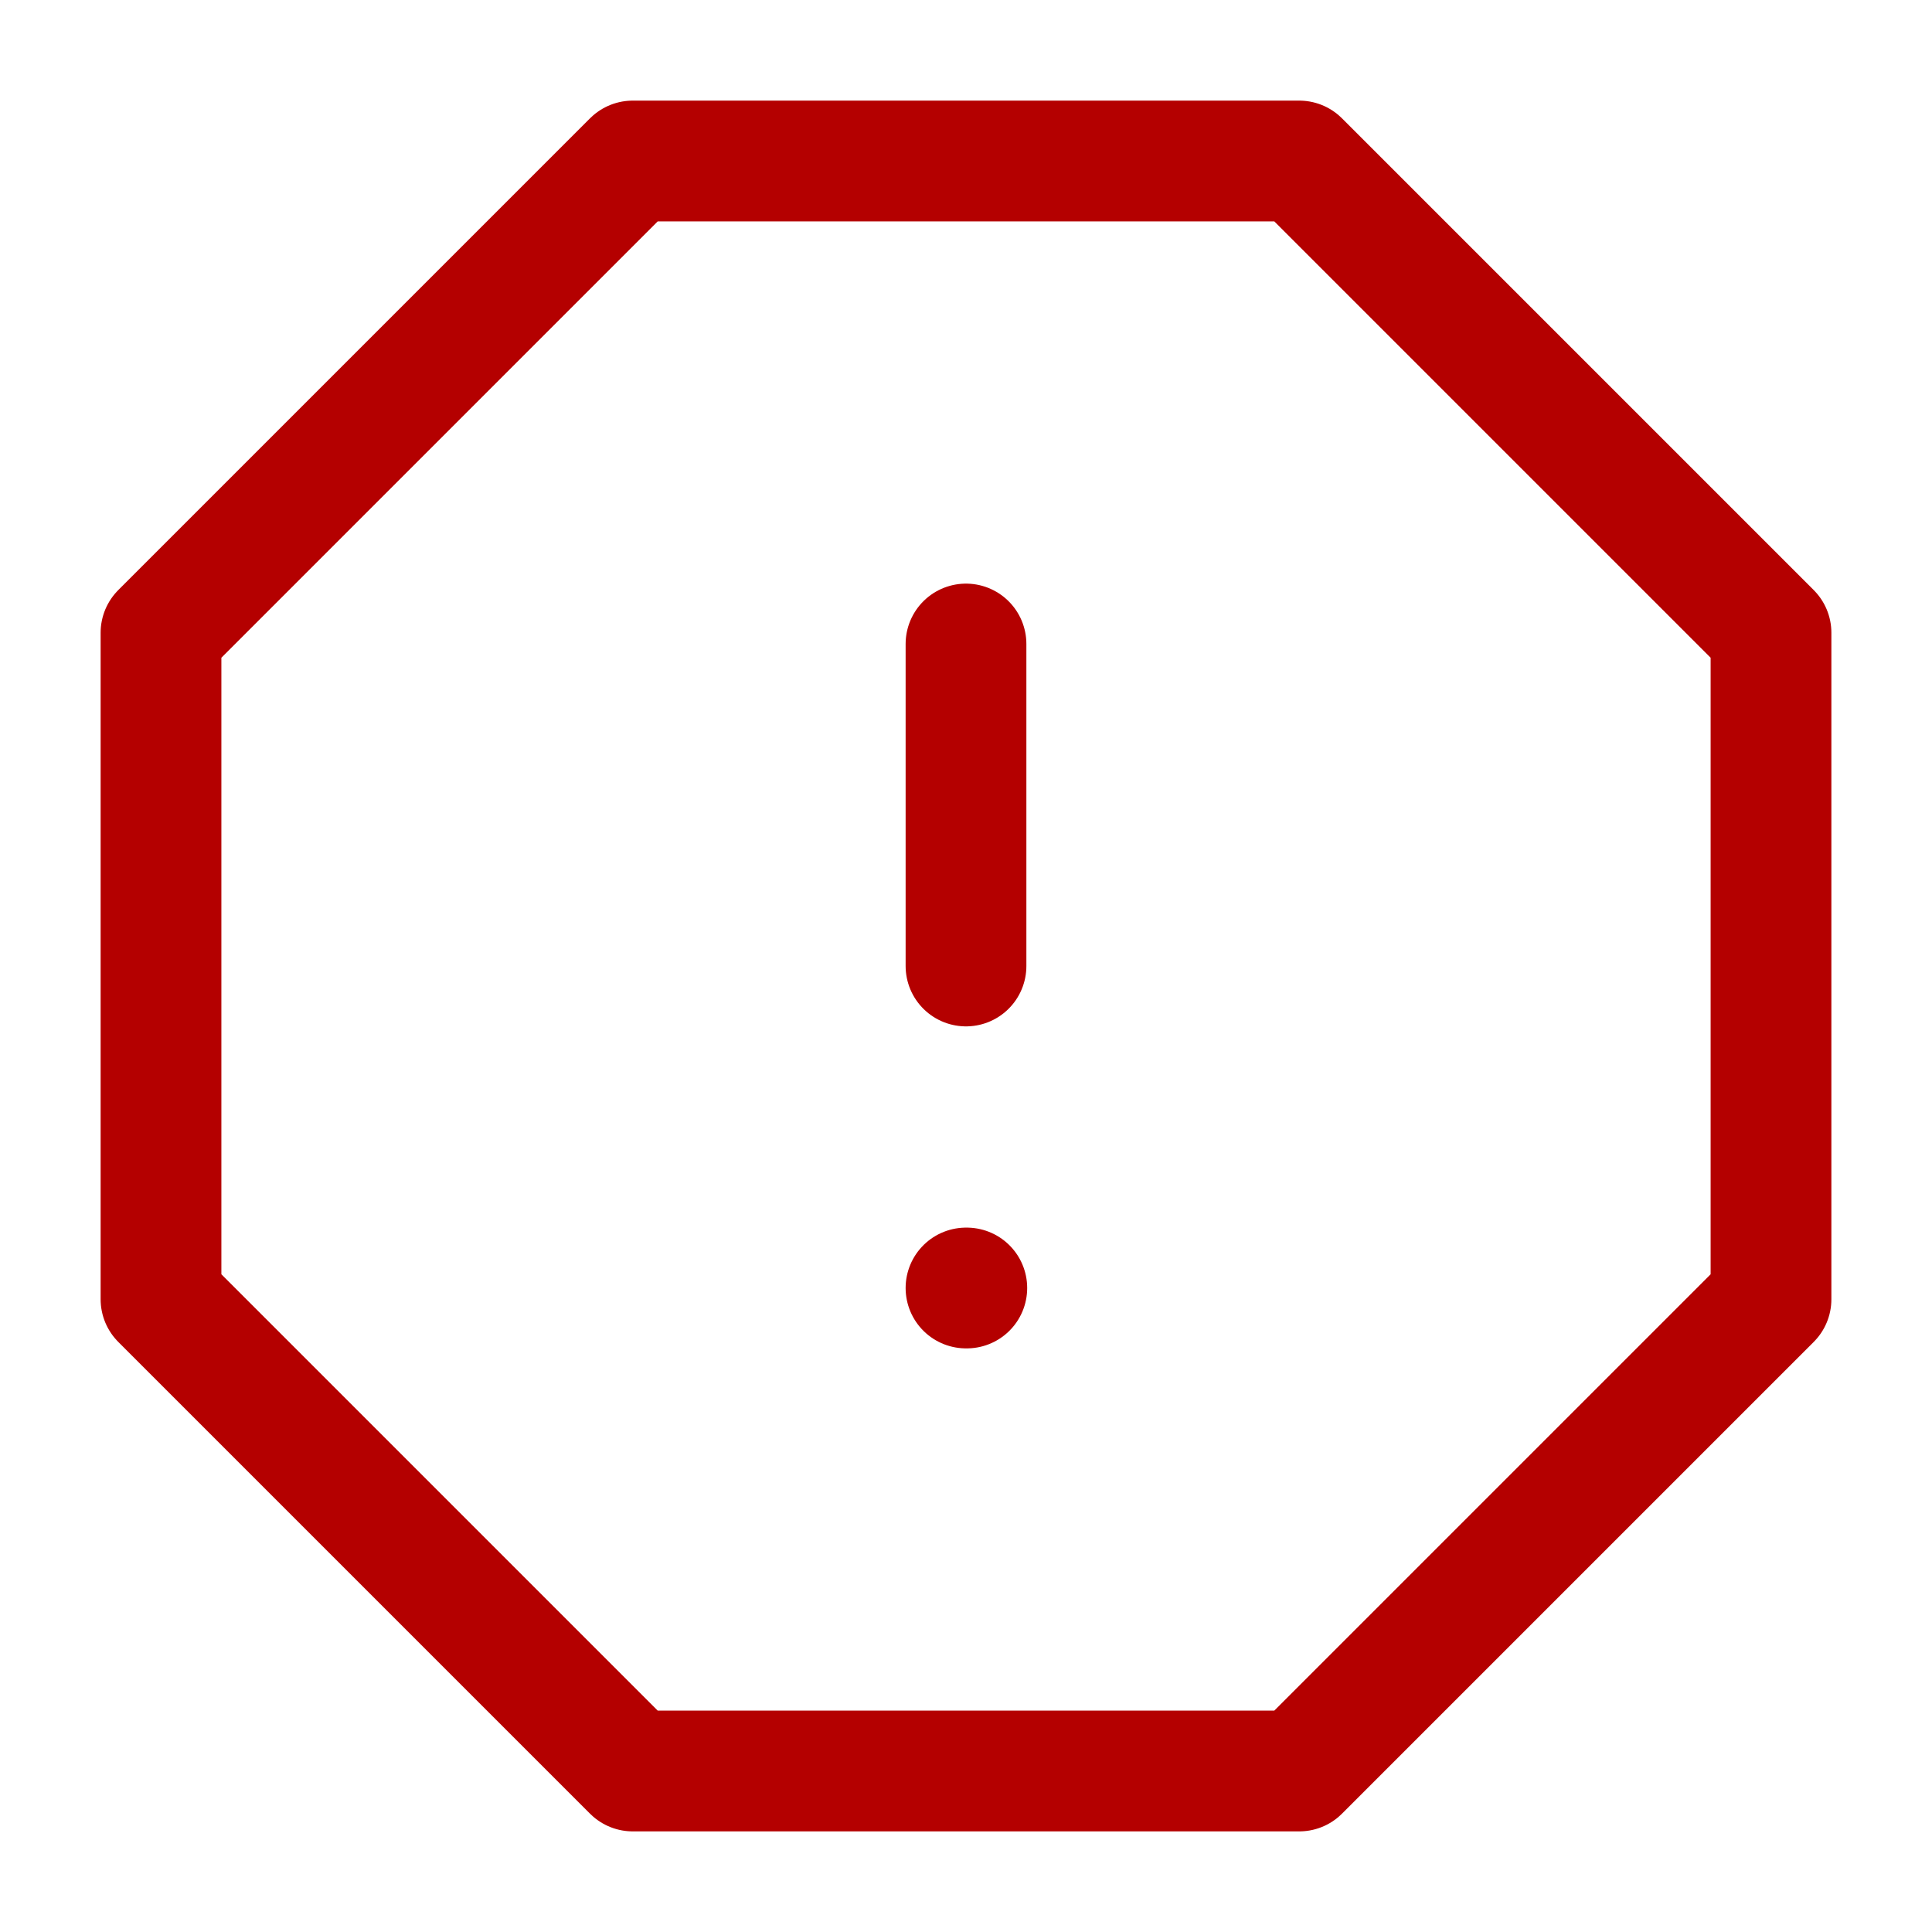
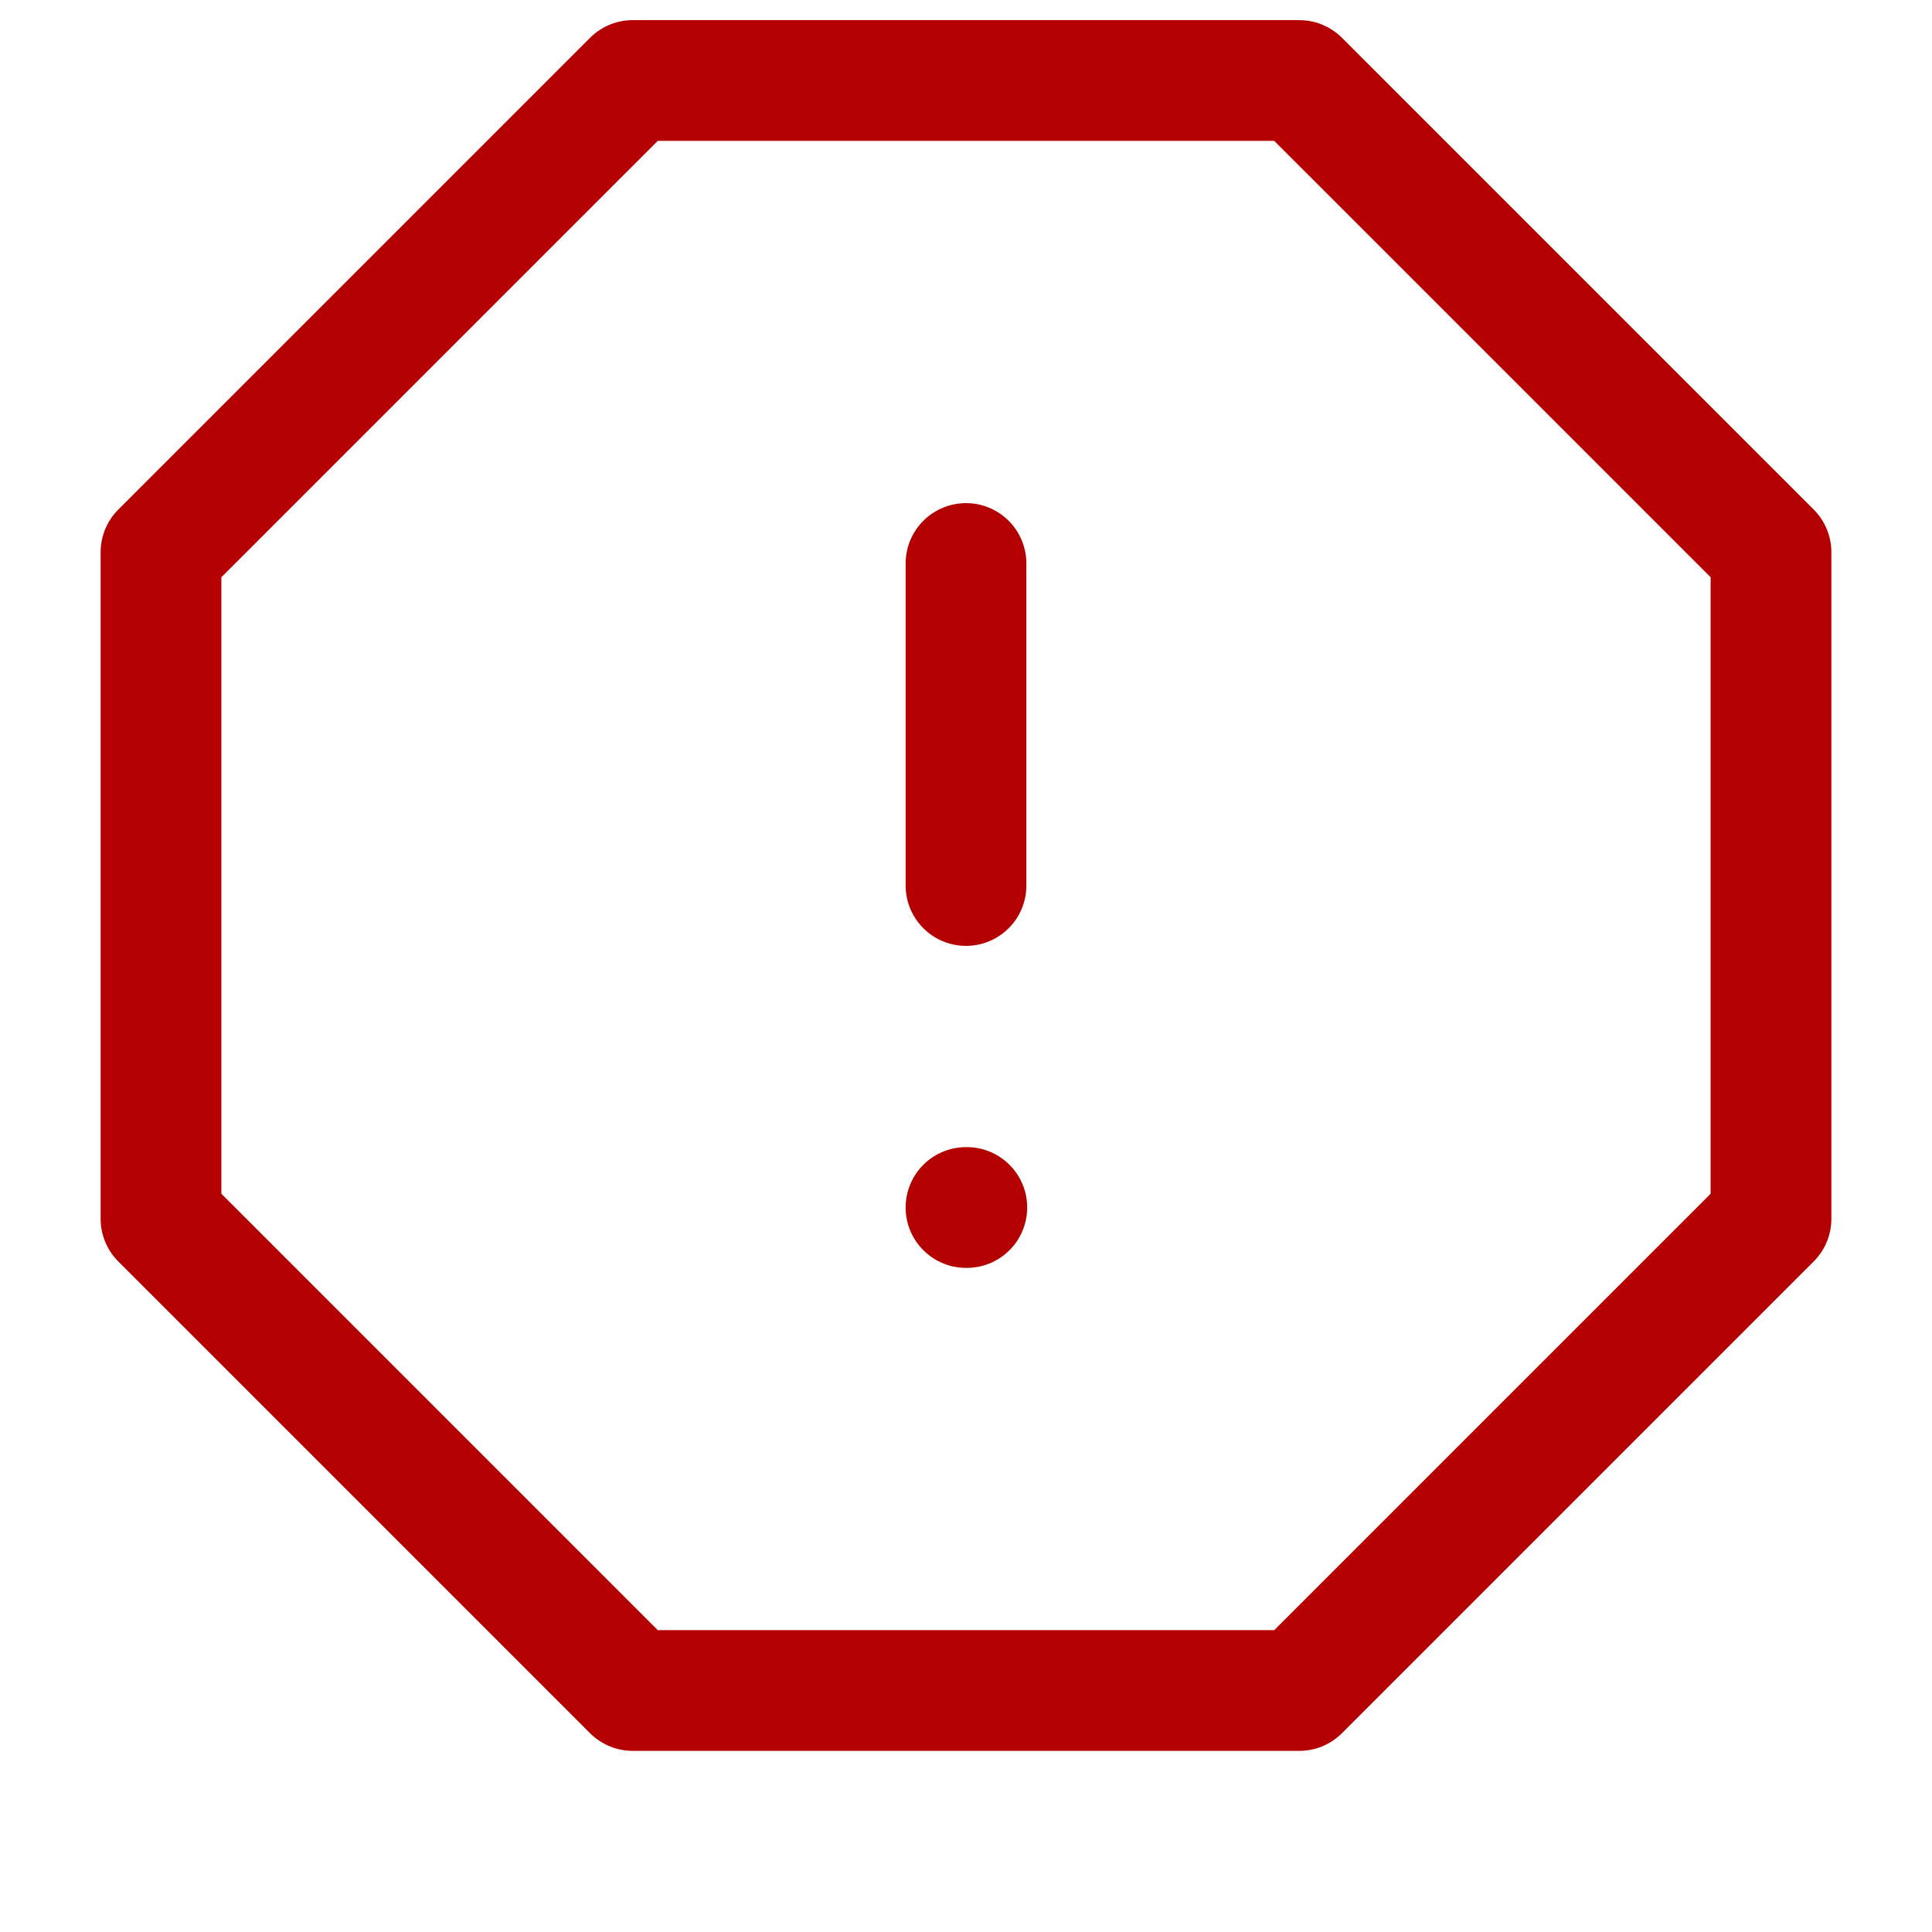
- <svg xmlns="http://www.w3.org/2000/svg" width="24" height="24" viewBox="0 0 24 24" fill="none">
+ <svg xmlns="http://www.w3.org/2000/svg" width="22" height="22" viewBox="0 1 24 24" fill="none">
  <path d="M7.86 2H16.14L22 7.86V16.14L16.14 22H7.86L2 16.14V7.86L7.86 2Z" stroke="#B40000" stroke-width="1.5" stroke-linecap="round" stroke-linejoin="round" />
  <path d="M12 8V12" stroke="#B40000" stroke-width="1.5" stroke-linecap="round" stroke-linejoin="round" />
  <path d="M12 16H12.01" stroke="#B40000" stroke-width="1.5" stroke-linecap="round" stroke-linejoin="round" />
</svg>
